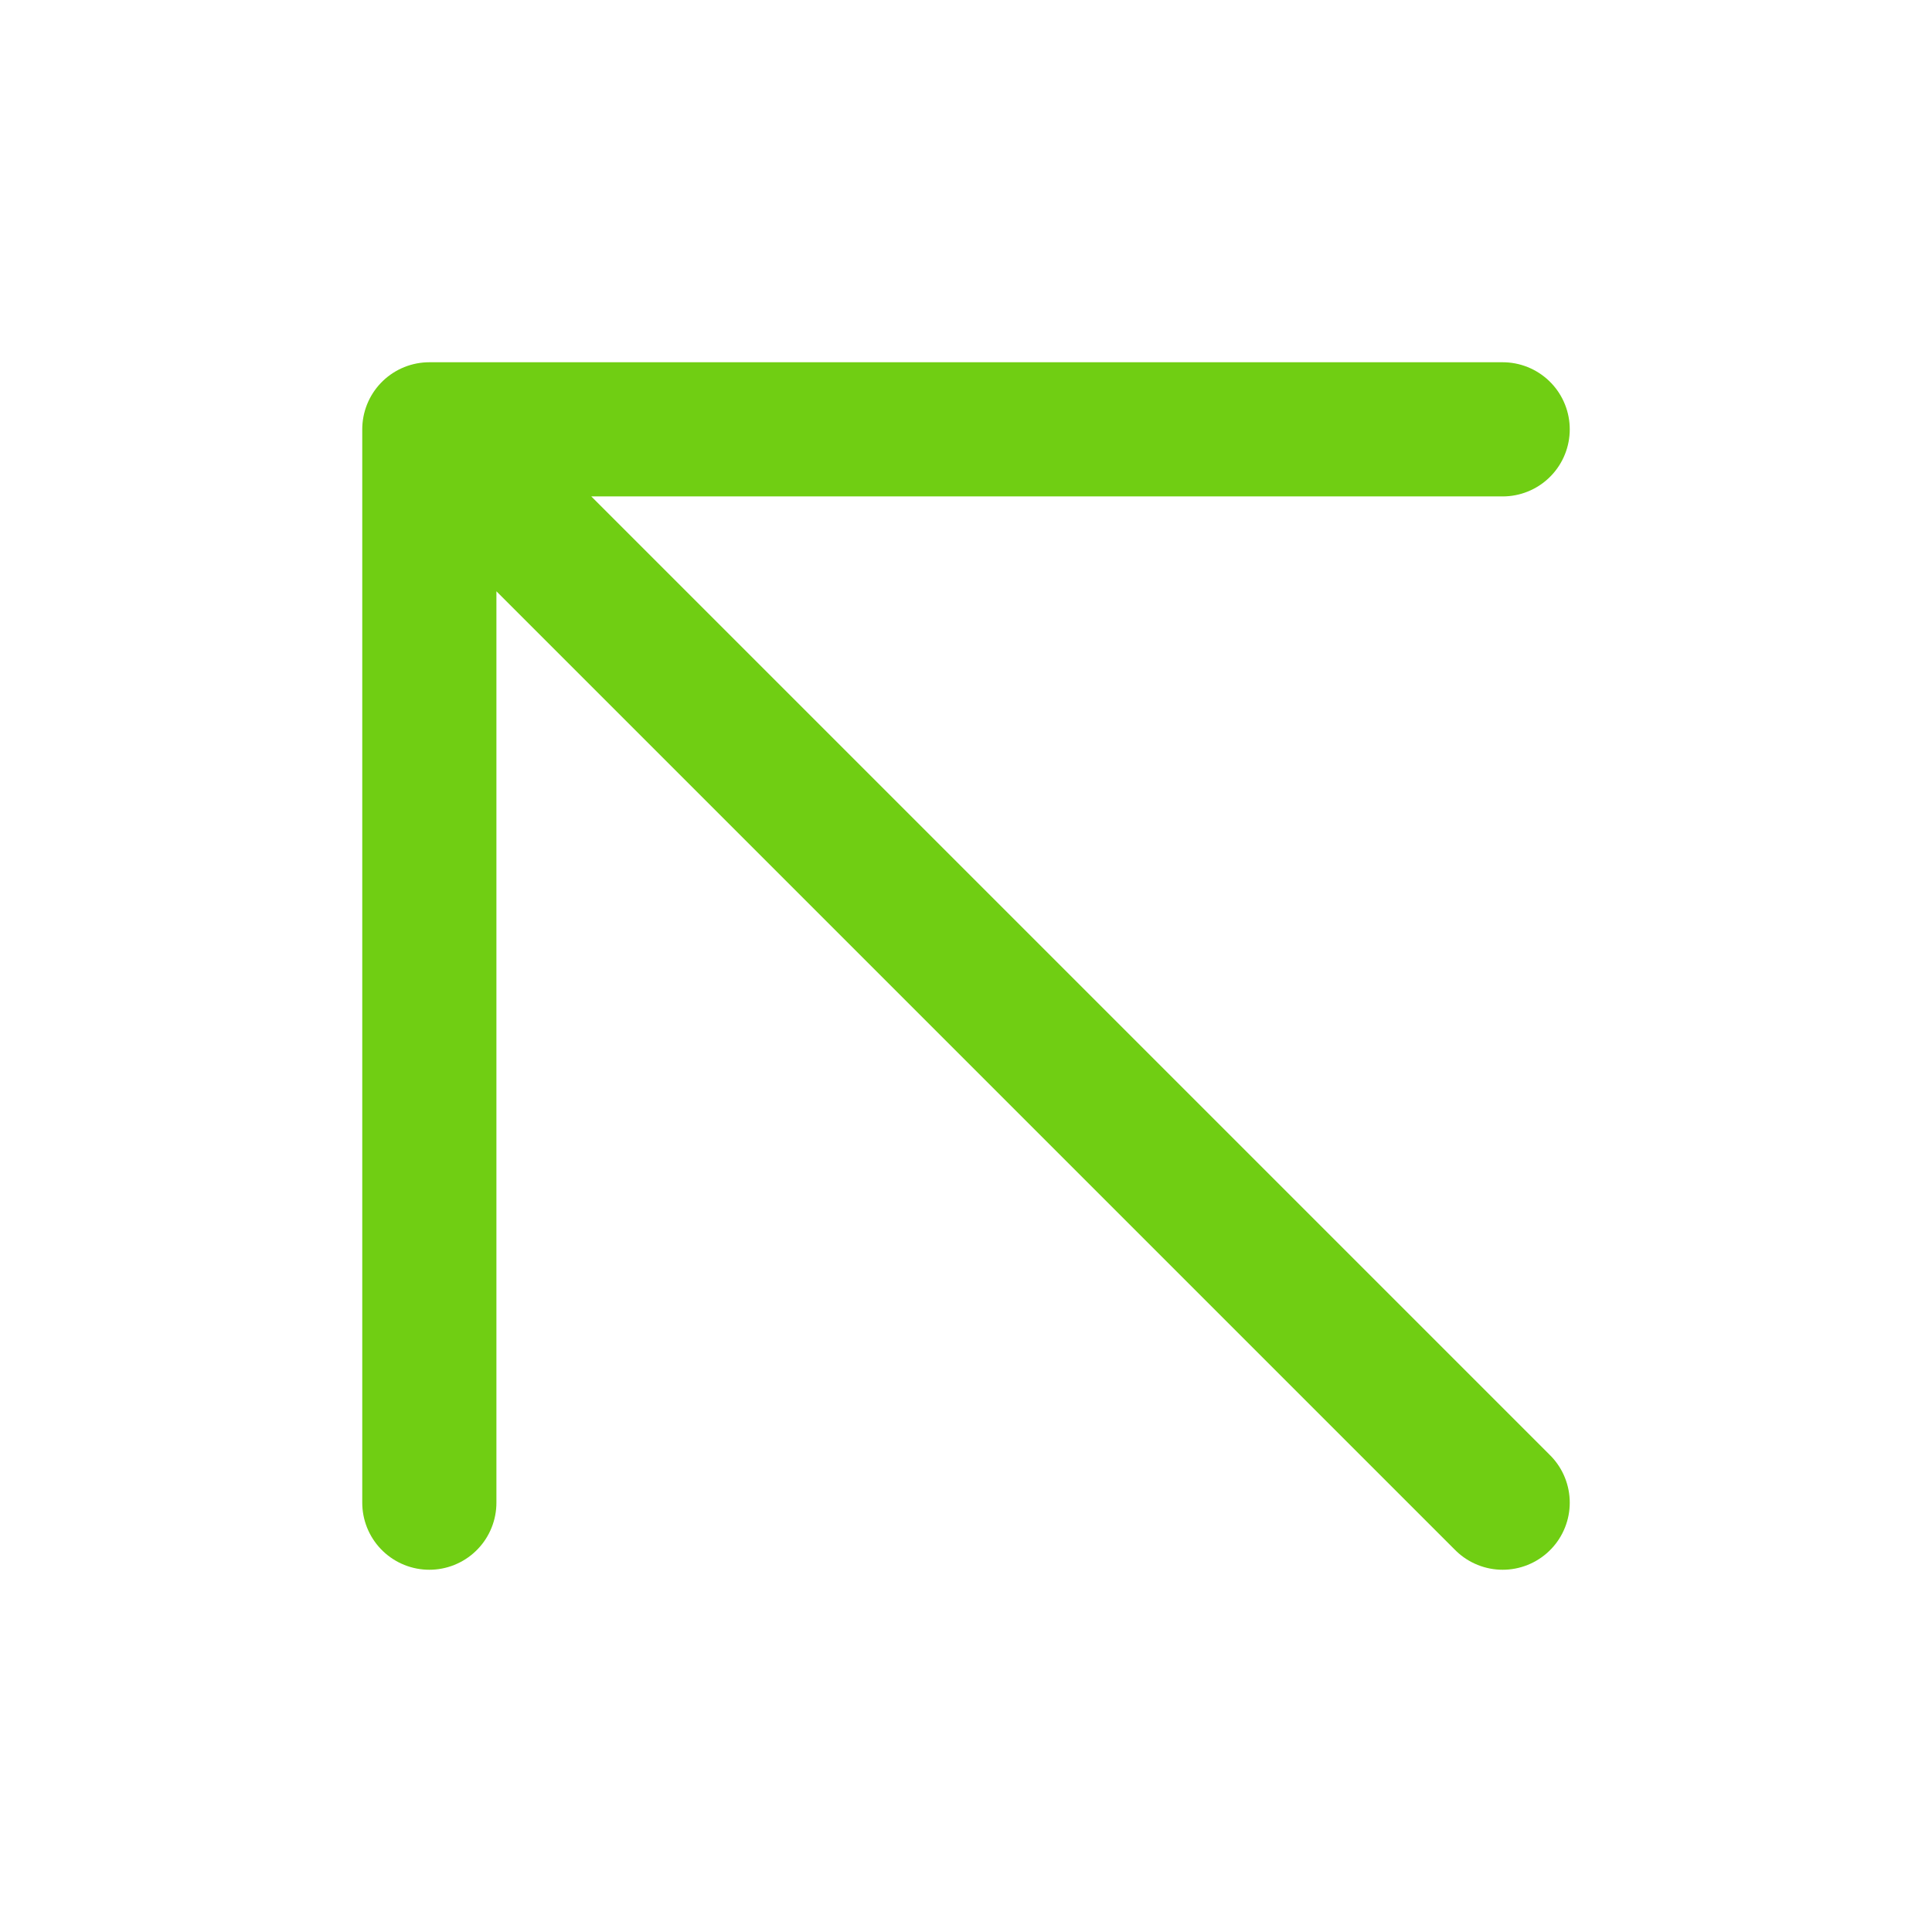
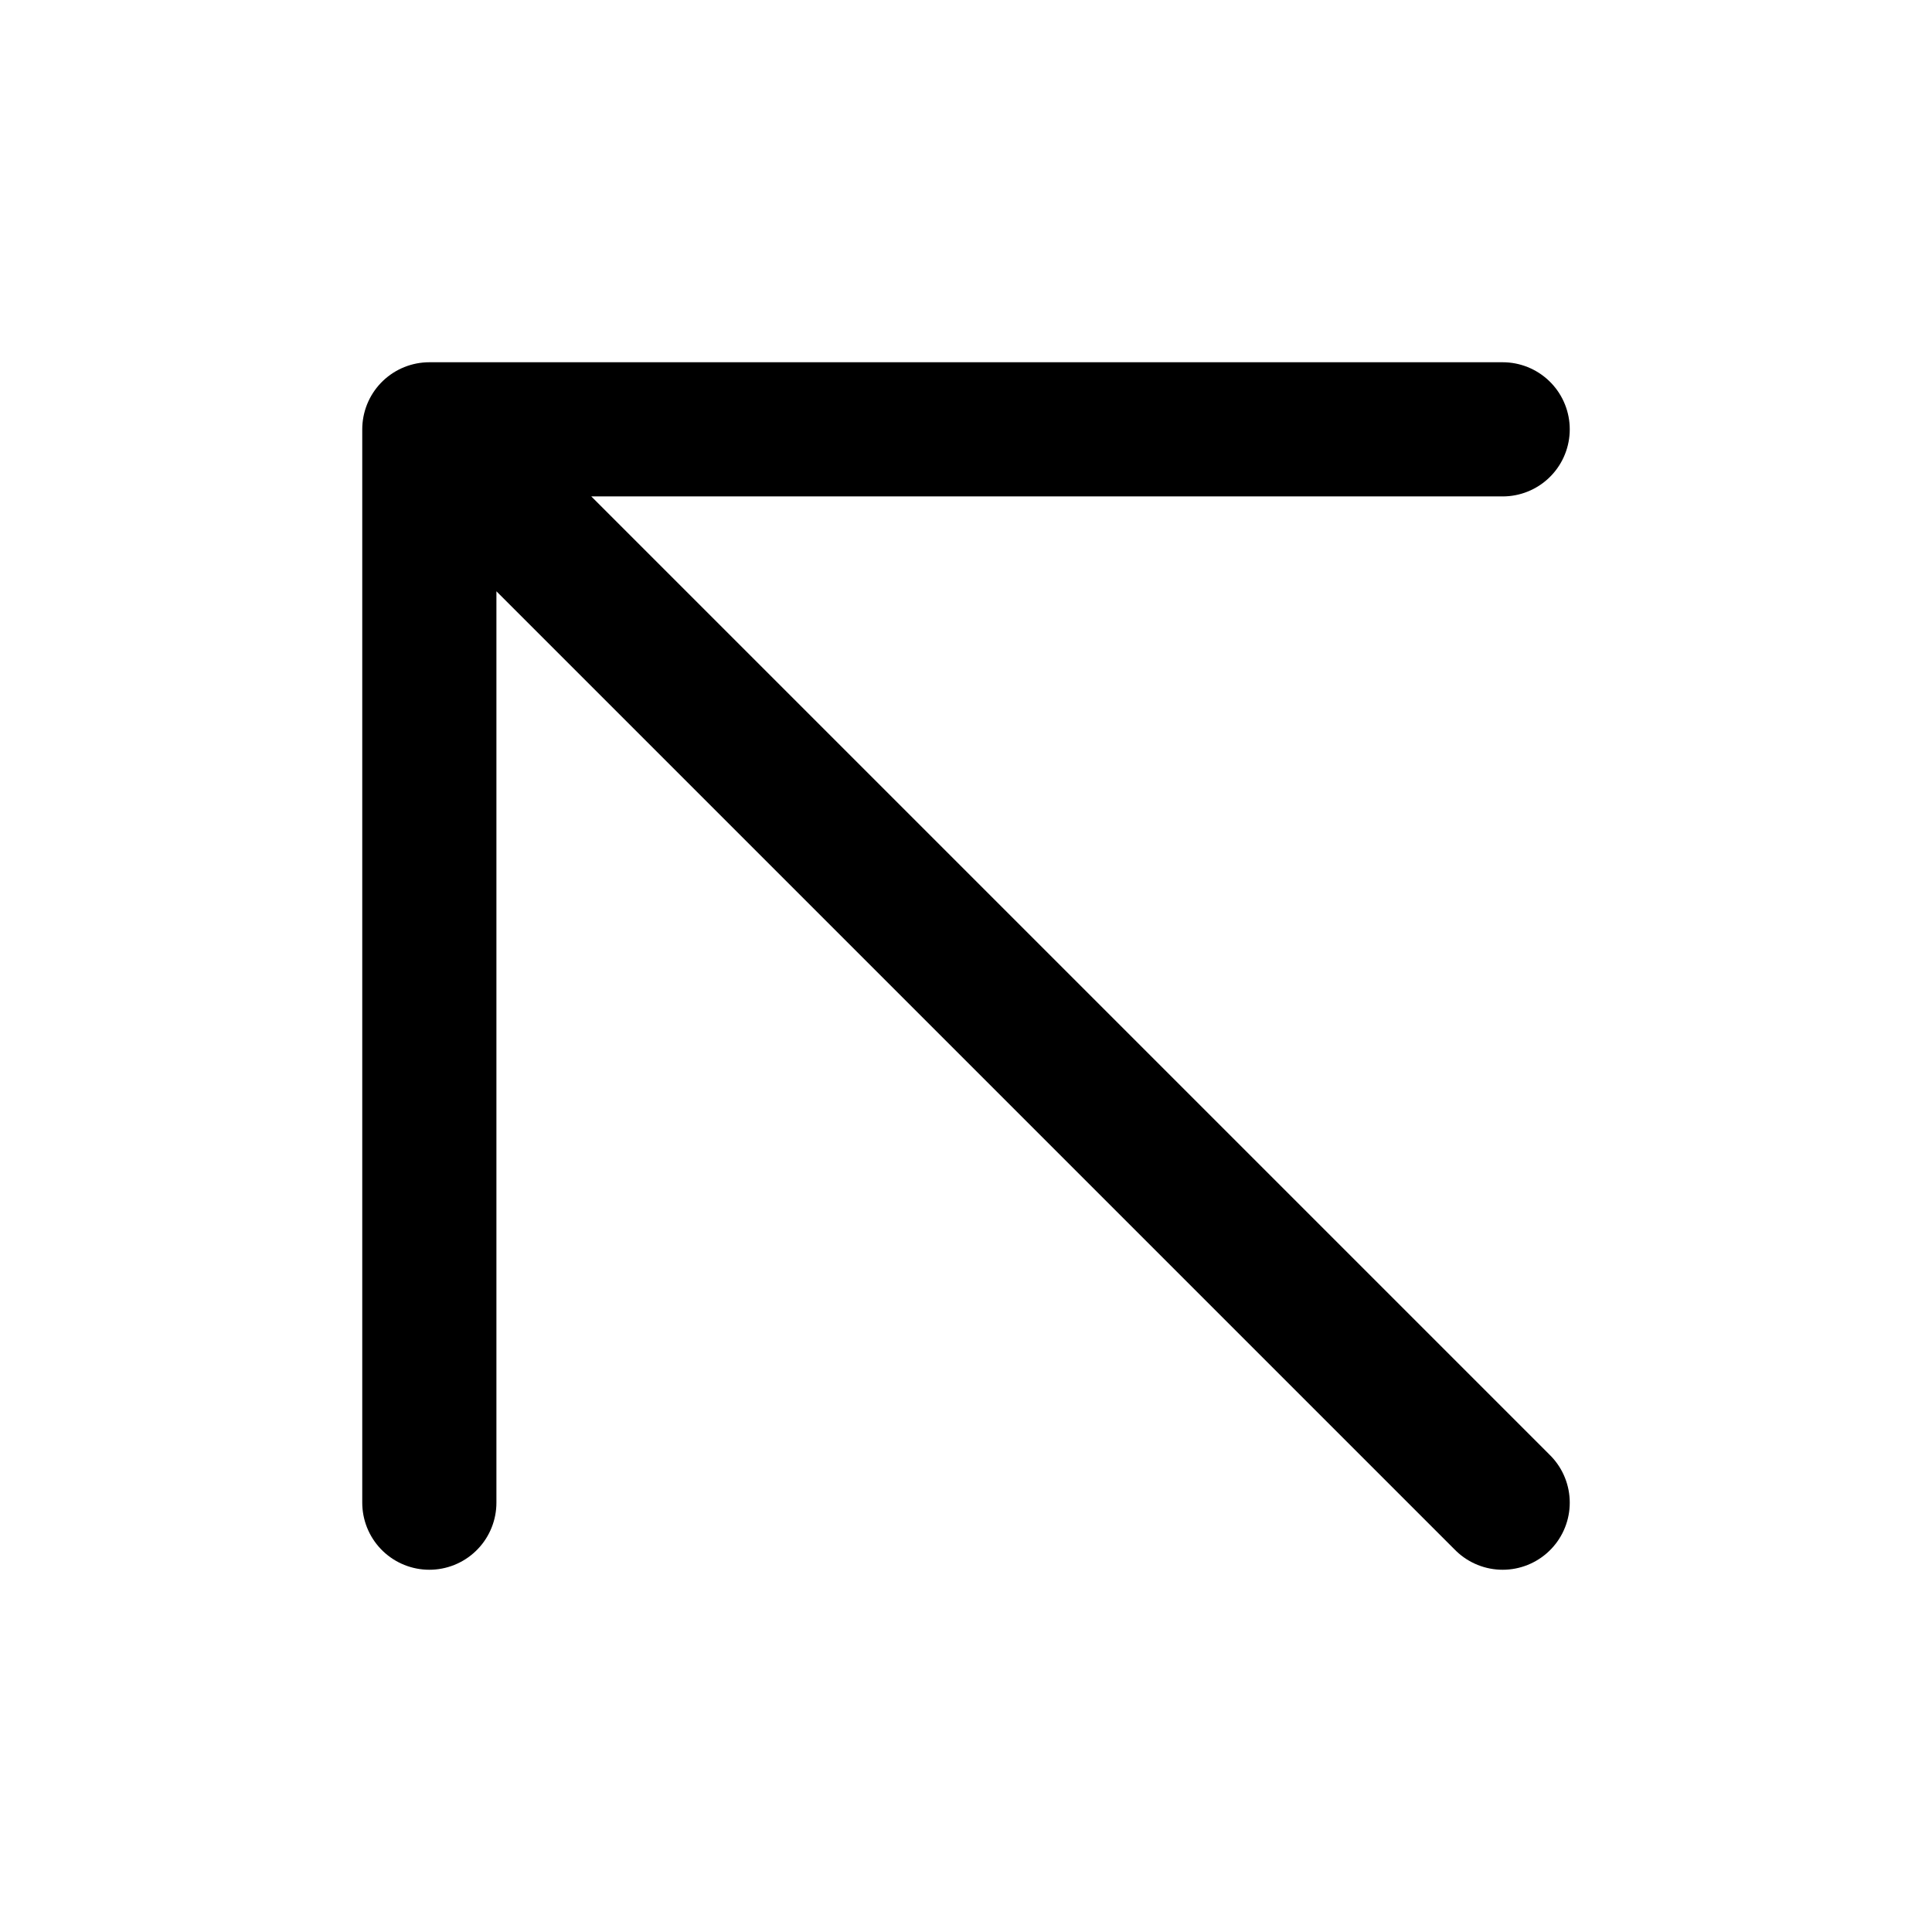
<svg xmlns="http://www.w3.org/2000/svg" width="18" height="18" viewBox="0 0 18 18" fill="none">
-   <path d="M14 4L4 4M4 4V14M4 4L14 14" stroke="#70CE13" stroke-width="1.25" stroke-linecap="round" stroke-linejoin="round" />
+   <path d="M14 4L4 4M4 4V14M4 4L14 14" stroke="currentColor" stroke-width="1.25" stroke-linecap="round" stroke-linejoin="round" />
</svg>
